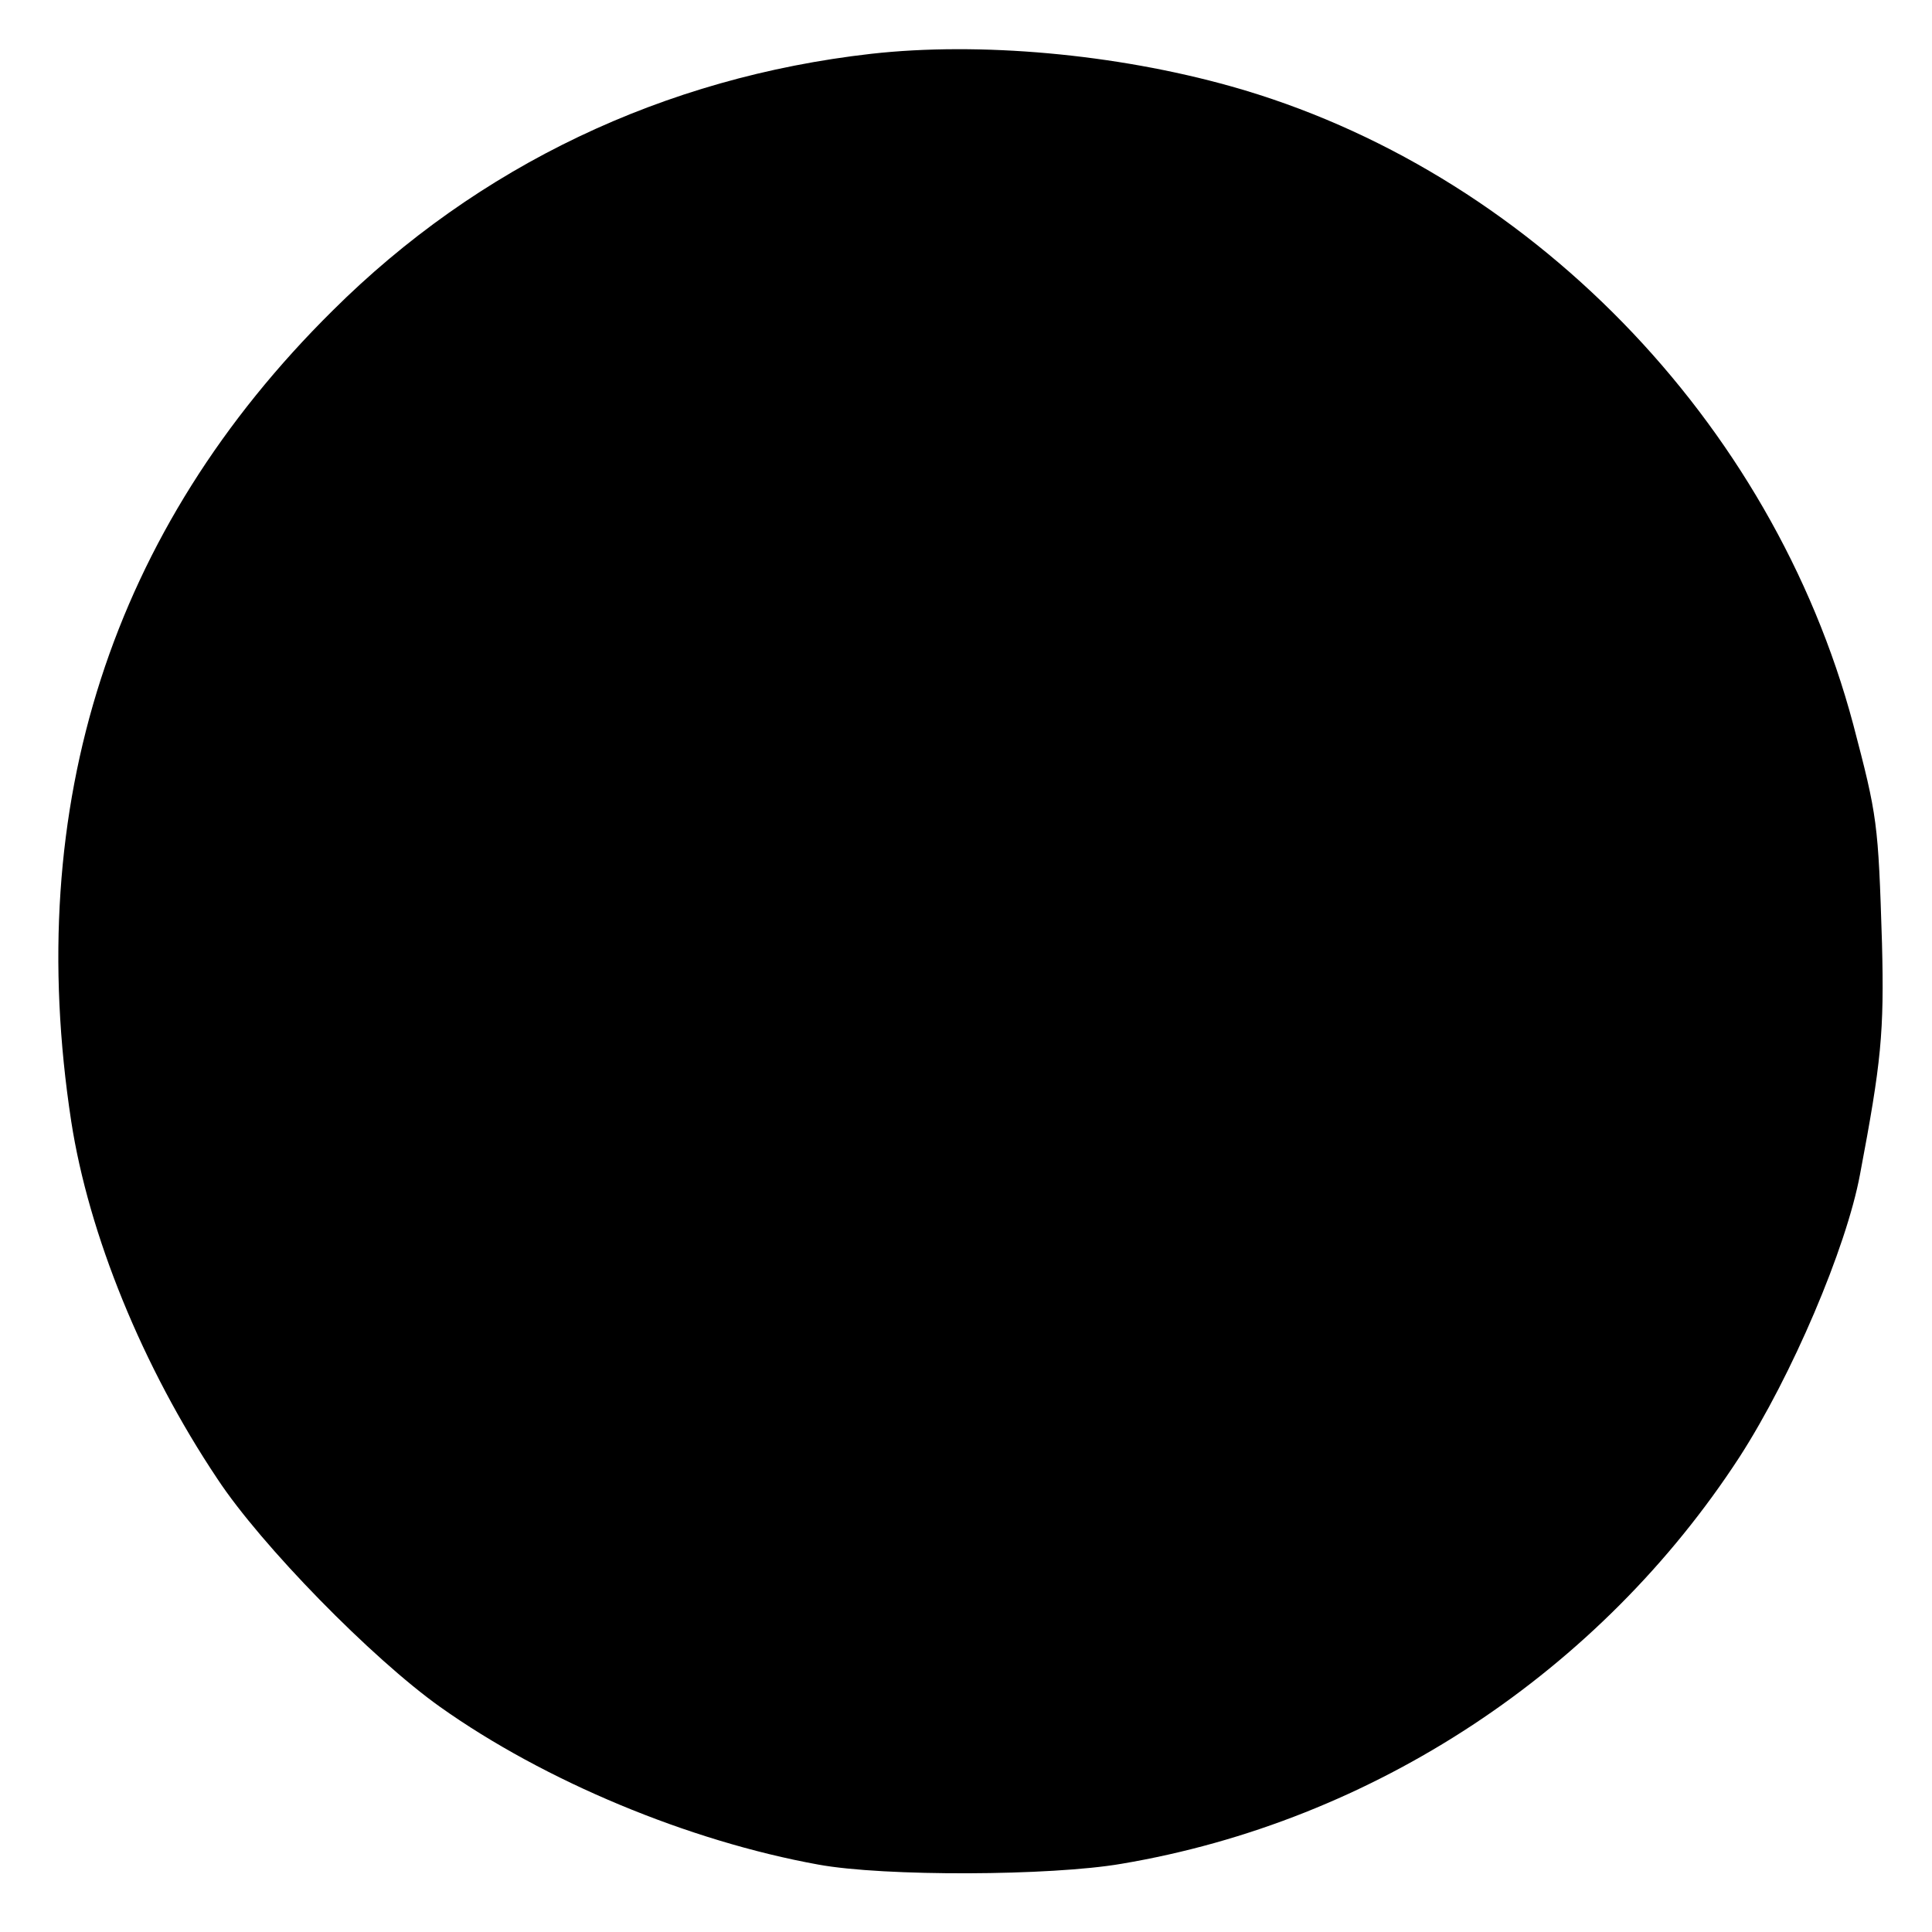
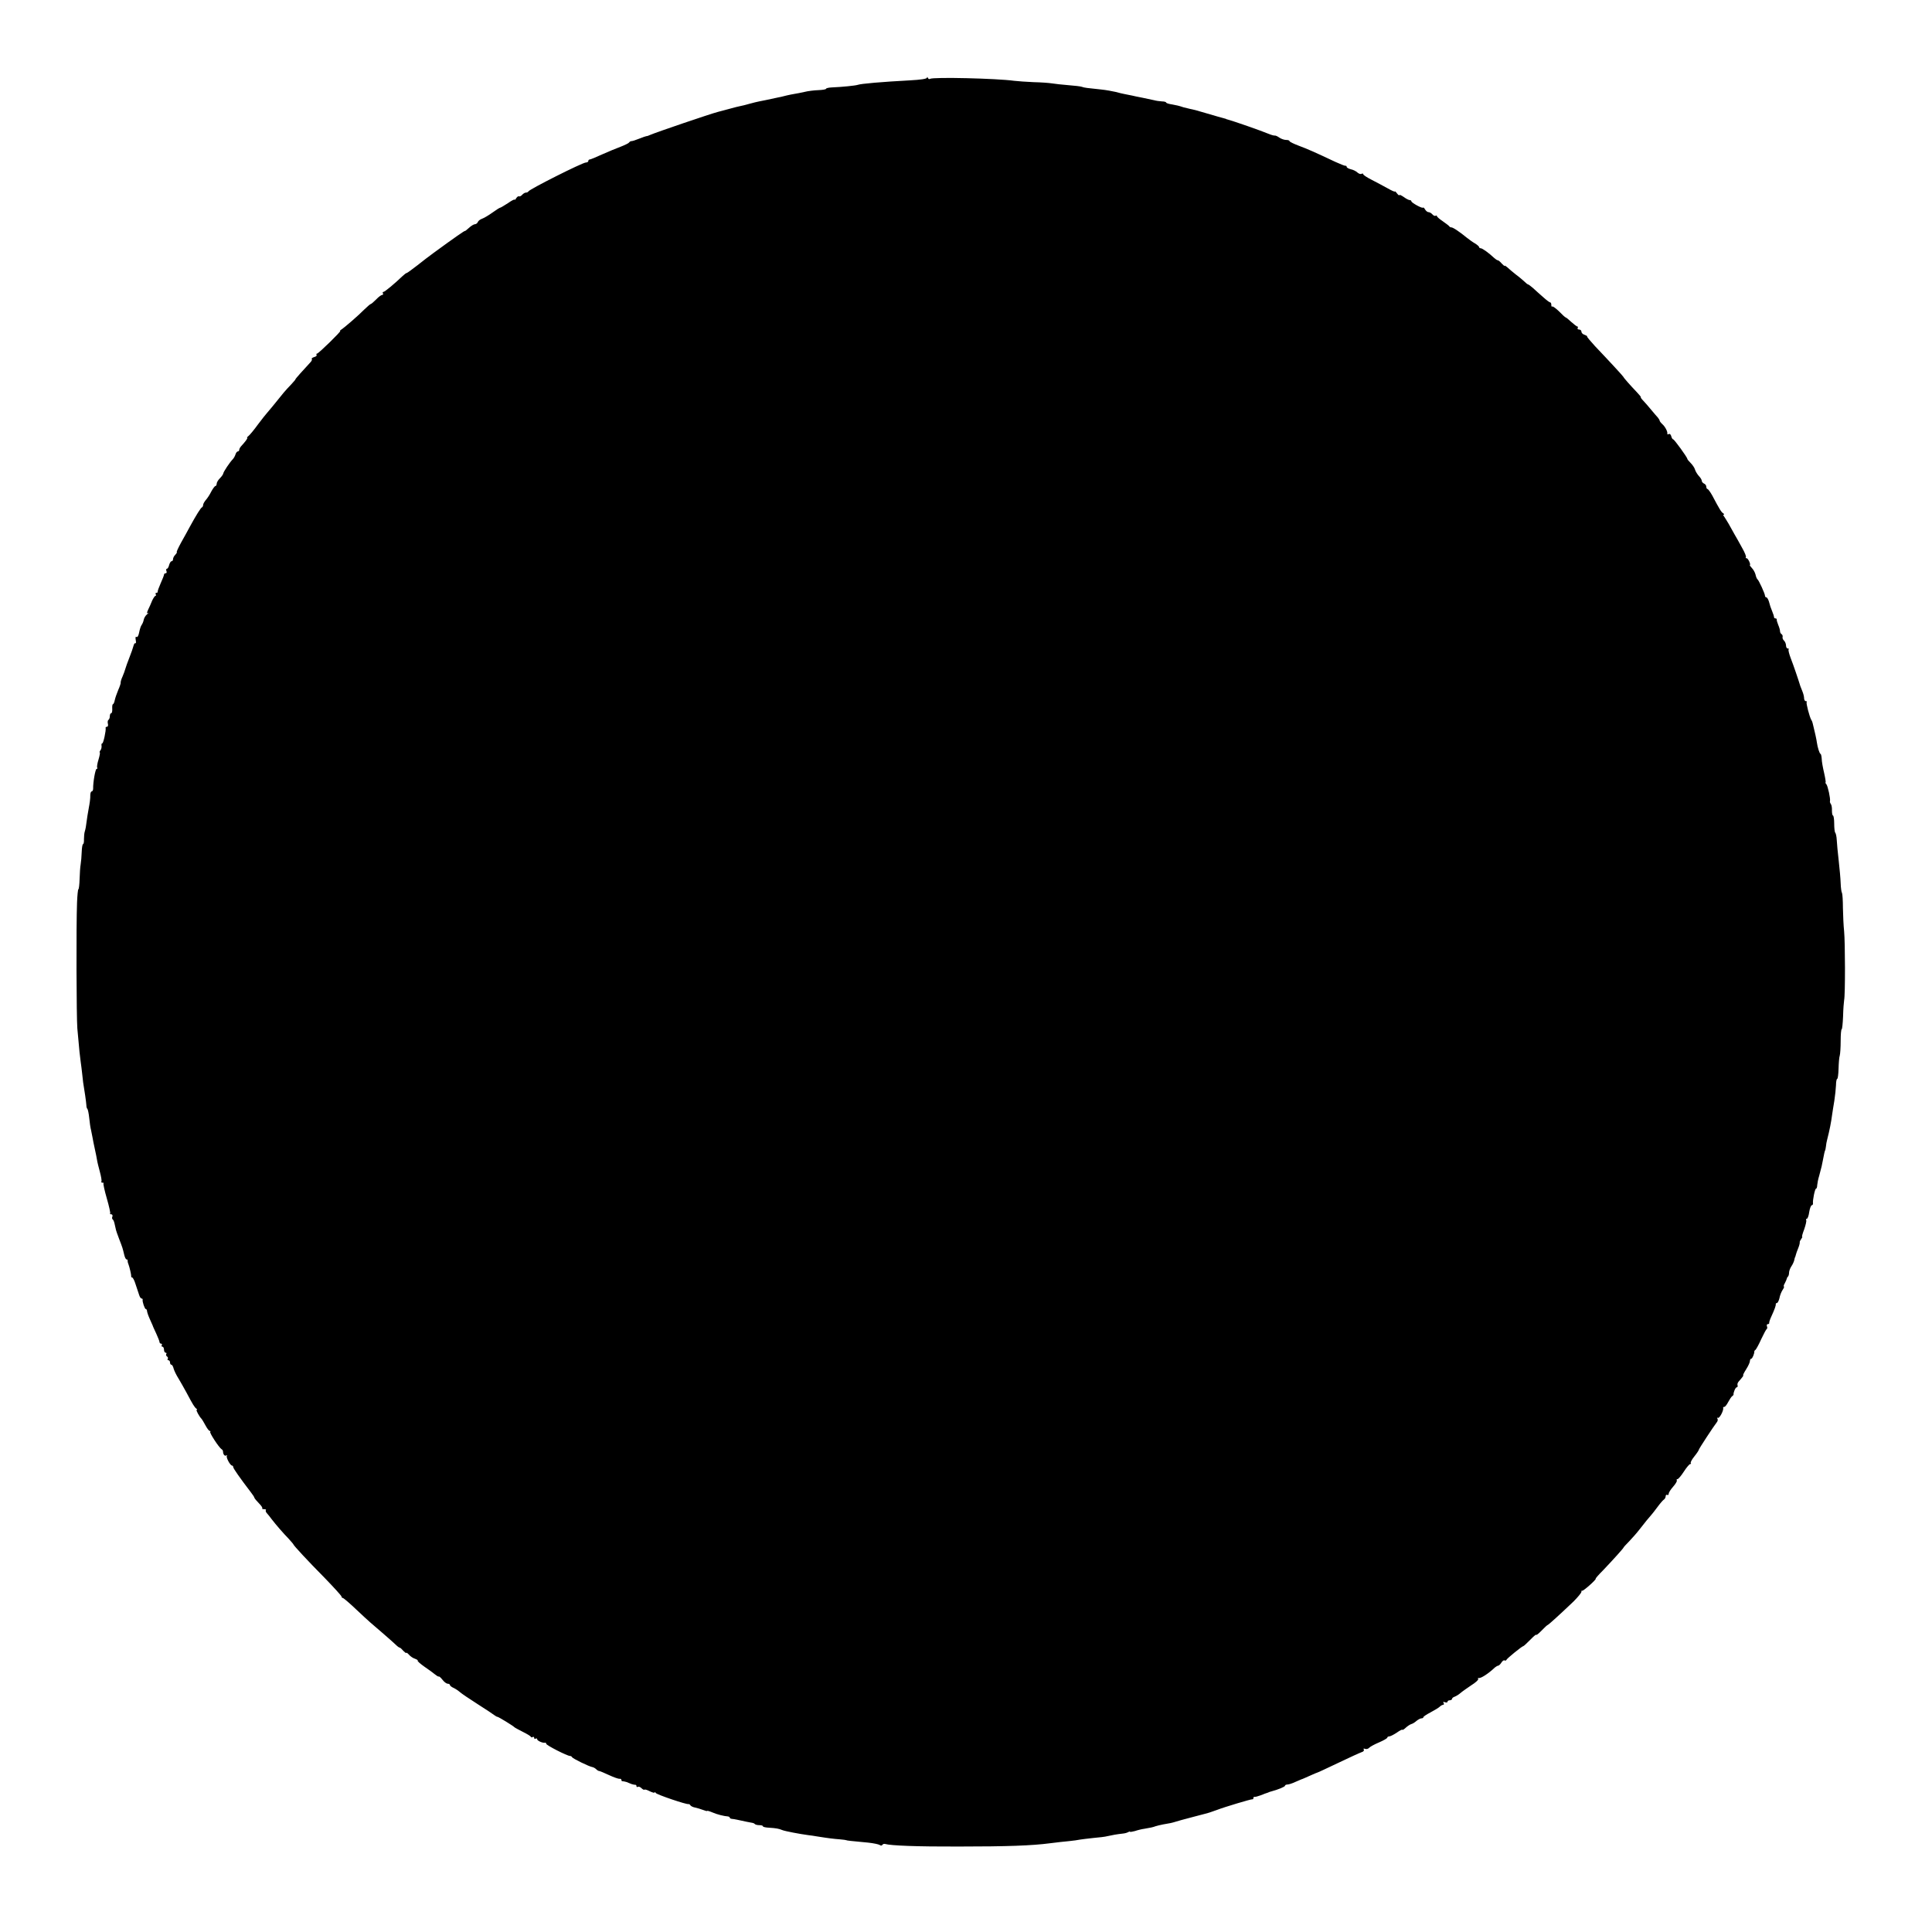
- <svg xmlns="http://www.w3.org/2000/svg" version="1.0" width="255pt" height="255pt" viewBox="0 0 255 255" preserveAspectRatio="xMidYMid meet">
-   <g transform="translate(0,255) scale(0.1,-0.1)" fill="#000000" stroke="none">
-     <path d="M1150 2479 c-274 -31 -519 -148 -711 -339 -292 -289 -409 -652 -345 -1070 23 -149 94 -324 193 -472 58 -88 204 -237 294 -301 138 -98 328 -177 499 -208 87 -16 307 -15 400 1 333 56 632 254 816 537 69 107 141 276 159 373 28 148 32 187 29 305 -5 160 -6 167 -38 289 -107 401 -430 732 -821 842 -153 43 -332 59 -475 43z" />
+ <svg xmlns="http://www.w3.org/2000/svg" version="1.0" width="1284pt" height="1284pt" viewBox="0 0 1284 1284" preserveAspectRatio="xMidYMid meet">
+   <g transform="translate(0,1284) scale(0.1,-0.1)" fill="#000000" stroke="none">
+     <path d="M6161 12324 c-1 -8 -40 -14 -113 -18 -187 -10 -326 -22 -348 -30 -15 -5 -100 -14 -172 -17 -21 -1 -38 -5 -38 -9 0 -4 -23 -8 -51 -9 -28 -1 -70 -6 -93 -12 -22 -5 -52 -11 -66 -13 -14 -2 -36 -7 -50 -10 -14 -4 -45 -11 -70 -16 -25 -5 -56 -12 -70 -15 -14 -3 -34 -7 -45 -9 -11 -2 -40 -9 -65 -16 -25 -7 -52 -14 -60 -15 -8 -1 -42 -10 -75 -19 -33 -9 -67 -18 -75 -20 -47 -12 -406 -134 -450 -153 -8 -4 -19 -8 -25 -8 -5 -1 -23 -7 -40 -14 -41 -16 -49 -18 -59 -19 -5 0 -12 -4 -15 -9 -3 -5 -28 -17 -56 -28 -27 -10 -83 -33 -123 -51 -41 -19 -78 -34 -83 -34 -5 0 -9 -4 -9 -10 0 -5 -7 -10 -16 -10 -23 0 -376 -178 -382 -192 -2 -4 -9 -8 -17 -8 -7 0 -18 -7 -25 -15 -7 -8 -16 -12 -21 -10 -4 3 -12 -3 -18 -12 -6 -10 -11 -14 -11 -10 0 4 -20 -6 -44 -23 -25 -16 -48 -30 -51 -30 -4 0 -28 -15 -54 -34 -25 -18 -56 -36 -68 -40 -11 -4 -24 -13 -27 -21 -3 -8 -12 -15 -19 -15 -8 0 -26 -11 -41 -25 -14 -13 -26 -22 -26 -20 0 4 -72 -46 -210 -147 -25 -18 -73 -55 -107 -82 -34 -26 -65 -49 -69 -50 -5 0 -17 -10 -29 -21 -52 -50 -118 -105 -127 -105 -5 0 -6 -4 -3 -10 3 -5 1 -10 -5 -10 -6 0 -24 -13 -40 -30 -16 -16 -32 -30 -35 -30 -4 0 -23 -17 -44 -37 -38 -39 -134 -122 -155 -135 -6 -4 -8 -8 -5 -8 9 0 -144 -150 -154 -150 -4 0 -6 -4 -3 -9 3 -5 -4 -11 -16 -14 -12 -4 -19 -9 -16 -12 4 -4 -1 -15 -10 -24 -45 -48 -101 -111 -98 -111 2 0 -10 -15 -27 -33 -18 -18 -41 -44 -52 -57 -47 -59 -110 -135 -115 -140 -3 -3 -28 -34 -55 -70 -26 -36 -55 -71 -63 -77 -9 -7 -13 -13 -9 -13 6 0 -13 -26 -40 -55 -7 -8 -13 -18 -13 -24 0 -6 -4 -11 -9 -11 -5 0 -13 -9 -16 -20 -3 -11 -12 -26 -18 -32 -21 -22 -61 -82 -63 -94 -1 -7 -11 -21 -23 -33 -12 -12 -21 -28 -21 -36 0 -8 -4 -15 -8 -15 -5 0 -17 -17 -28 -37 -10 -21 -27 -46 -37 -57 -9 -11 -17 -25 -17 -32 0 -7 -4 -14 -8 -16 -8 -3 -39 -53 -80 -128 -13 -25 -40 -73 -59 -107 -19 -35 -32 -63 -28 -63 3 0 -1 -7 -9 -16 -9 -8 -16 -22 -16 -30 0 -8 -4 -14 -10 -14 -5 0 -12 -11 -16 -25 -3 -14 -10 -25 -15 -25 -5 0 -6 -7 -3 -15 4 -8 1 -15 -5 -15 -6 0 -11 -4 -11 -9 0 -5 -10 -30 -22 -57 -12 -27 -21 -52 -20 -56 1 -5 -3 -8 -9 -8 -5 0 -7 -4 -4 -10 3 -5 3 -10 -2 -10 -4 0 -14 -15 -22 -32 -7 -18 -19 -45 -27 -61 -9 -20 -9 -26 -1 -21 7 3 4 -1 -6 -9 -10 -8 -20 -25 -22 -37 -2 -12 -9 -27 -14 -34 -5 -6 -12 -28 -16 -48 -4 -22 -11 -35 -18 -31 -6 4 -8 -4 -5 -20 3 -15 2 -24 -2 -22 -4 3 -10 -5 -13 -18 -3 -12 -15 -47 -27 -77 -12 -30 -24 -64 -27 -75 -3 -11 -11 -34 -19 -52 -8 -17 -13 -35 -12 -40 1 -4 -6 -26 -16 -48 -9 -22 -20 -52 -23 -67 -3 -16 -9 -28 -12 -28 -4 0 -6 -13 -5 -30 1 -16 -2 -30 -7 -30 -5 0 -9 -9 -9 -19 0 -11 -4 -22 -9 -25 -5 -3 -7 -15 -4 -26 3 -11 0 -20 -6 -20 -6 0 -10 -3 -9 -7 4 -17 -15 -103 -22 -103 -5 0 -7 -8 -5 -17 1 -10 -2 -24 -8 -30 -5 -7 -7 -13 -4 -13 3 0 0 -21 -8 -47 -8 -25 -12 -50 -9 -55 3 -4 1 -8 -4 -8 -8 0 -24 -88 -23 -132 0 -10 -5 -18 -10 -18 -5 0 -9 -12 -9 -27 1 -16 -4 -53 -10 -83 -6 -30 -12 -72 -15 -94 -2 -21 -7 -48 -11 -60 -4 -11 -6 -36 -6 -53 1 -18 -2 -33 -6 -33 -4 0 -8 -24 -9 -53 -1 -28 -4 -65 -7 -82 -3 -16 -6 -60 -7 -97 -1 -38 -5 -68 -8 -68 -3 0 -7 -39 -9 -88 -6 -154 -4 -765 2 -837 14 -161 17 -182 22 -220 3 -22 8 -58 10 -80 4 -41 7 -68 20 -145 4 -25 7 -54 8 -65 0 -11 3 -22 7 -25 3 -3 9 -30 12 -60 3 -30 8 -66 12 -80 3 -14 7 -36 10 -50 2 -14 9 -47 15 -75 6 -27 13 -61 15 -75 2 -14 11 -49 19 -79 8 -30 13 -58 10 -63 -3 -4 0 -8 7 -8 7 0 10 -2 7 -5 -3 -3 7 -48 22 -100 15 -52 25 -97 22 -100 -3 -3 0 -5 7 -5 7 0 11 -7 8 -15 -4 -8 -2 -17 2 -19 5 -3 11 -19 14 -36 4 -16 7 -32 8 -35 0 -2 9 -28 20 -57 24 -62 24 -63 34 -105 4 -18 11 -33 16 -33 5 0 8 -3 7 -7 0 -5 1 -15 5 -23 9 -24 20 -74 19 -82 -1 -5 2 -8 6 -8 5 0 15 -19 22 -42 8 -24 15 -45 16 -48 1 -3 5 -15 9 -27 4 -13 11 -23 16 -23 5 0 8 -3 7 -7 -3 -14 14 -63 21 -63 4 0 8 -6 8 -12 0 -7 8 -31 18 -53 10 -22 19 -42 20 -45 0 -3 11 -26 23 -52 12 -26 22 -52 22 -57 0 -6 5 -11 11 -11 5 0 7 -4 4 -10 -3 -5 -1 -10 4 -10 6 0 11 -9 11 -20 0 -11 5 -20 11 -20 5 0 8 -4 4 -9 -3 -5 -1 -12 5 -16 6 -4 8 -11 5 -16 -4 -5 -1 -9 4 -9 6 0 11 -7 11 -15 0 -8 4 -15 9 -15 5 0 12 -12 15 -26 4 -14 18 -43 32 -65 13 -22 38 -65 55 -97 39 -74 52 -95 64 -104 6 -4 7 -8 2 -8 -7 0 19 -47 33 -60 3 -3 14 -22 25 -42 11 -21 24 -38 29 -38 5 0 7 -3 3 -6 -6 -6 58 -104 75 -115 6 -3 10 -10 10 -15 1 -21 11 -33 22 -27 6 3 8 3 4 -2 -8 -9 22 -65 34 -65 4 0 8 -5 8 -10 0 -9 42 -69 119 -170 11 -14 21 -29 22 -35 2 -5 16 -22 31 -37 14 -14 24 -29 21 -32 -4 -3 2 -6 12 -6 10 0 16 -3 12 -6 -3 -4 -1 -12 6 -20 7 -7 21 -25 32 -40 31 -40 77 -93 113 -130 17 -19 32 -36 32 -38 0 -6 94 -108 208 -223 61 -63 112 -119 112 -124 0 -5 4 -9 8 -9 5 0 46 -35 91 -78 83 -78 97 -90 185 -165 27 -23 59 -52 72 -64 13 -13 26 -23 30 -23 4 0 15 -10 25 -22 11 -11 19 -17 19 -13 0 4 8 -1 18 -12 9 -11 27 -23 40 -27 13 -5 21 -10 18 -13 -3 -3 18 -21 45 -40 27 -18 59 -42 70 -51 11 -9 22 -16 25 -14 3 2 14 -8 25 -22 11 -15 27 -26 35 -26 8 0 14 -4 14 -8 0 -5 11 -14 25 -20 13 -6 32 -19 42 -28 10 -9 63 -45 118 -80 55 -35 105 -68 112 -74 7 -5 15 -10 19 -10 7 0 105 -60 114 -70 3 -3 28 -16 55 -30 28 -14 52 -28 53 -33 2 -4 8 -5 13 -1 5 3 9 0 9 -6 0 -6 4 -8 10 -5 5 3 10 2 10 -4 0 -10 38 -27 53 -23 4 1 7 -2 7 -7 0 -10 140 -81 158 -81 6 0 12 -4 14 -8 3 -9 114 -63 135 -66 7 -1 19 -8 25 -14 7 -7 15 -12 20 -12 4 0 33 -12 65 -27 32 -15 64 -26 71 -25 6 2 12 -2 12 -8 0 -5 3 -9 8 -8 4 0 15 -2 25 -5 9 -4 25 -10 35 -14 9 -3 20 -5 25 -5 4 1 7 -3 7 -9 0 -5 4 -8 9 -4 5 3 16 -1 24 -9 8 -8 17 -13 20 -10 3 3 19 -2 36 -11 17 -8 31 -12 31 -8 0 5 4 3 8 -3 7 -11 205 -78 218 -74 4 1 10 -3 13 -9 4 -5 18 -12 31 -14 14 -3 37 -10 53 -16 15 -6 27 -9 27 -6 0 2 15 -2 34 -10 32 -14 77 -25 104 -27 6 -1 12 -4 12 -8 0 -4 6 -7 13 -8 6 0 23 -3 37 -6 35 -8 94 -20 102 -21 3 0 10 -3 14 -7 4 -5 18 -8 31 -8 13 0 23 -3 23 -7 0 -5 19 -9 43 -10 45 -3 63 -6 87 -16 17 -7 117 -26 170 -33 19 -2 44 -6 55 -8 88 -14 116 -17 155 -20 25 -2 45 -5 45 -6 0 -2 36 -6 145 -16 36 -4 70 -11 77 -16 7 -5 14 -5 17 1 4 6 12 8 19 6 36 -11 216 -18 487 -17 325 0 489 6 610 22 41 5 98 12 125 14 28 3 60 7 72 10 12 2 53 7 90 11 37 3 79 8 93 12 30 7 65 13 101 17 14 1 31 6 37 10 7 4 12 5 12 2 0 -2 15 0 33 5 17 6 46 13 62 15 41 7 57 10 75 17 8 3 31 8 50 12 44 7 61 11 80 17 8 3 62 18 120 33 58 15 112 29 120 33 8 3 17 6 20 7 3 1 12 4 20 7 46 18 226 72 233 70 4 -1 7 2 7 8 0 6 3 9 8 8 4 -1 23 4 42 11 19 8 38 15 43 16 4 1 9 4 12 5 3 1 8 3 13 4 45 12 92 31 92 38 0 4 7 8 15 8 9 0 32 7 53 17 20 9 39 17 42 18 3 0 27 11 54 23 27 12 50 22 52 22 3 0 64 29 138 64 73 35 143 67 155 71 12 3 18 11 15 17 -5 7 -1 9 9 5 8 -3 20 0 26 7 6 7 35 23 66 36 30 13 55 27 55 32 0 4 6 8 13 8 7 0 29 11 50 25 20 14 37 23 37 19 0 -4 10 2 23 14 12 11 29 22 37 24 8 2 23 11 34 21 11 9 26 17 33 17 7 0 13 3 13 8 0 4 21 18 48 32 26 14 53 30 60 37 7 7 18 13 23 13 6 0 7 5 3 12 -5 8 -2 9 9 5 10 -3 17 -2 17 3 0 6 7 10 15 10 8 0 15 4 15 9 0 5 8 12 18 15 10 4 27 14 38 24 10 9 43 32 71 51 29 18 50 37 47 42 -3 5 -2 8 3 7 14 -4 65 29 108 70 8 6 17 12 22 12 4 0 14 9 21 20 7 12 17 18 21 15 5 -3 11 -1 13 4 3 9 104 91 112 91 3 0 23 19 46 42 22 23 40 38 40 33 0 -4 16 8 35 28 20 21 38 37 40 37 5 0 86 74 172 156 29 29 53 58 53 65 0 7 2 10 5 7 5 -5 95 74 90 80 -2 2 20 27 49 56 66 69 136 147 136 151 0 2 17 21 38 42 20 21 51 56 67 77 41 53 62 78 78 96 7 8 27 33 43 55 16 22 35 44 41 48 7 4 13 15 13 23 0 8 5 12 10 9 6 -3 10 0 10 8 0 7 13 28 30 47 16 18 27 37 24 41 -3 5 -1 9 5 9 5 0 24 22 42 50 18 28 37 50 42 50 6 0 7 3 4 6 -4 4 7 24 23 44 17 21 30 41 30 44 0 7 101 160 120 184 6 7 8 17 4 24 -4 6 -3 8 3 5 10 -6 40 50 35 66 -1 4 2 7 8 7 5 0 17 15 26 33 9 17 21 35 26 38 5 3 9 8 9 10 -2 14 13 49 21 49 5 0 8 6 6 12 -3 7 0 18 6 25 28 32 36 43 31 43 -3 0 6 18 20 40 14 22 25 46 25 55 0 8 4 15 9 15 7 0 22 36 20 49 0 2 3 7 8 10 4 3 22 35 38 71 17 36 33 66 37 68 4 2 4 10 1 18 -3 8 0 14 6 14 6 0 10 3 9 8 -1 4 5 23 14 42 23 50 31 74 30 83 -1 4 2 7 7 7 5 0 13 15 17 32 3 18 13 43 21 55 9 13 12 23 9 23 -4 0 -1 10 6 22 7 13 12 26 13 30 0 3 3 10 8 14 4 4 7 16 7 26 0 10 7 30 16 43 9 13 17 32 19 42 2 10 4 18 5 18 1 0 3 7 5 15 2 8 9 29 16 45 7 17 11 34 10 39 -1 4 4 14 10 22 6 8 9 14 6 14 -3 0 3 23 14 51 10 29 16 56 13 60 -3 5 -1 9 4 9 5 0 13 20 16 45 4 25 12 45 17 45 5 0 9 6 8 12 -3 21 13 98 20 98 4 0 8 10 8 23 1 12 6 40 13 62 16 58 20 77 25 105 6 34 13 65 15 65 1 0 3 11 5 25 1 14 5 34 8 45 16 62 27 118 33 165 3 19 9 62 15 95 5 33 10 79 11 103 0 23 4 42 8 42 4 0 8 30 9 68 1 37 4 76 8 87 3 10 6 54 6 97 0 43 3 78 7 78 3 0 7 38 9 85 1 47 5 96 7 108 8 34 7 383 0 457 -4 36 -7 105 -8 155 0 49 -3 94 -6 100 -4 5 -8 35 -9 65 -1 30 -7 98 -13 150 -6 52 -12 114 -13 137 -1 23 -6 45 -10 49 -4 4 -7 31 -7 61 0 29 -4 53 -8 53 -4 0 -7 15 -7 33 1 17 -2 37 -7 43 -5 7 -8 16 -6 20 4 16 -14 99 -24 112 -6 6 -8 12 -5 12 2 0 -2 28 -10 63 -8 34 -16 77 -16 95 -1 17 -5 32 -8 32 -6 0 -20 44 -24 75 -1 13 -17 86 -22 103 -1 6 -4 18 -6 25 -1 6 -5 17 -9 22 -12 20 -36 113 -31 119 4 3 1 6 -5 6 -7 0 -12 9 -12 19 0 11 -5 32 -12 48 -6 15 -12 30 -13 33 -11 37 -48 146 -64 186 -11 29 -17 54 -14 58 4 3 1 6 -5 6 -7 0 -12 9 -12 19 0 11 -6 26 -13 33 -8 7 -12 18 -10 25 2 6 -1 14 -6 18 -6 3 -11 12 -11 20 0 8 -5 26 -12 42 -6 15 -11 31 -10 36 1 4 -3 7 -8 7 -6 0 -10 4 -10 9 0 5 -5 22 -12 38 -13 33 -12 30 -22 66 -5 15 -12 27 -17 27 -5 0 -9 5 -9 11 0 13 -41 103 -50 109 -4 3 -10 17 -13 32 -4 15 -15 34 -25 44 -9 10 -15 18 -13 18 9 2 -11 46 -21 46 -6 0 -8 3 -5 7 4 3 -7 31 -25 62 -17 31 -39 71 -50 89 -10 17 -27 49 -39 70 -12 20 -26 43 -31 50 -6 6 -7 12 -2 12 5 0 3 4 -4 9 -12 7 -24 26 -73 119 -13 23 -27 42 -31 42 -4 0 -8 7 -8 15 0 9 -7 18 -15 21 -8 4 -15 12 -15 18 0 7 -8 21 -19 32 -10 11 -22 30 -26 43 -3 12 -17 32 -29 44 -12 12 -22 24 -22 27 1 9 -87 130 -94 130 -4 0 -10 9 -13 21 -3 12 -10 18 -17 14 -6 -3 -10 -3 -9 2 3 14 -14 47 -33 64 -10 9 -18 20 -18 23 0 4 -6 13 -12 21 -7 7 -26 30 -43 50 -16 20 -40 47 -53 61 -13 13 -20 24 -17 24 3 0 -9 15 -27 34 -45 47 -88 96 -88 100 0 3 -91 102 -191 207 -30 33 -54 61 -51 63 2 2 -6 7 -17 11 -12 3 -21 13 -21 21 0 8 -7 14 -16 14 -8 0 -12 5 -9 10 3 6 3 10 -2 10 -4 0 -22 14 -40 30 -18 17 -34 30 -37 30 -3 0 -23 18 -44 40 -22 21 -42 36 -46 33 -3 -4 -6 1 -6 10 0 10 -3 17 -7 17 -5 0 -26 16 -48 36 -22 19 -52 46 -67 60 -15 13 -30 24 -33 24 -3 0 -13 8 -23 18 -10 9 -35 31 -57 47 -21 17 -47 38 -57 48 -10 9 -18 14 -18 10 0 -3 -8 4 -19 15 -10 12 -22 22 -26 22 -5 0 -15 7 -24 15 -35 33 -79 65 -90 65 -6 0 -11 4 -11 8 0 4 -12 15 -27 24 -16 9 -39 26 -53 37 -50 41 -96 72 -106 70 -4 0 -10 3 -13 8 -3 4 -23 19 -43 33 -21 14 -38 29 -38 33 0 5 -4 6 -9 3 -5 -3 -14 1 -21 9 -7 8 -18 15 -26 15 -7 0 -17 8 -23 18 -5 9 -11 15 -14 12 -5 -7 -77 33 -77 42 0 5 -5 8 -11 8 -6 0 -24 9 -40 21 -16 11 -29 17 -29 12 0 -4 -7 1 -15 11 -8 11 -15 17 -15 13 0 -3 -21 6 -47 21 -27 15 -74 40 -105 56 -32 16 -58 33 -58 38 0 5 -5 6 -11 3 -5 -4 -18 0 -27 8 -9 9 -29 19 -44 22 -16 4 -28 11 -28 16 0 5 -3 8 -7 7 -5 -1 -35 11 -68 26 -138 65 -183 85 -242 107 -35 13 -63 27 -63 31 0 5 -10 8 -23 8 -12 0 -32 7 -44 15 -12 9 -26 15 -30 14 -4 -1 -21 3 -38 10 -55 23 -239 87 -277 97 -5 1 -9 2 -10 4 -2 1 -10 3 -18 5 -8 2 -55 15 -105 30 -49 15 -101 29 -115 31 -14 3 -34 8 -45 11 -32 11 -48 14 -82 20 -18 3 -33 8 -33 12 0 3 -12 7 -27 7 -16 1 -39 4 -53 8 -14 3 -47 10 -75 16 -27 5 -60 12 -72 15 -13 3 -33 7 -45 9 -13 2 -41 9 -63 15 -22 5 -65 13 -95 16 -96 10 -115 12 -130 18 -8 3 -49 8 -90 11 -41 3 -91 9 -110 12 -19 3 -73 7 -120 8 -47 2 -105 6 -130 9 -115 16 -538 26 -559 13 -5 -4 -12 0 -14 6 -4 8 -6 9 -6 2z" />
  </g>
</svg>
